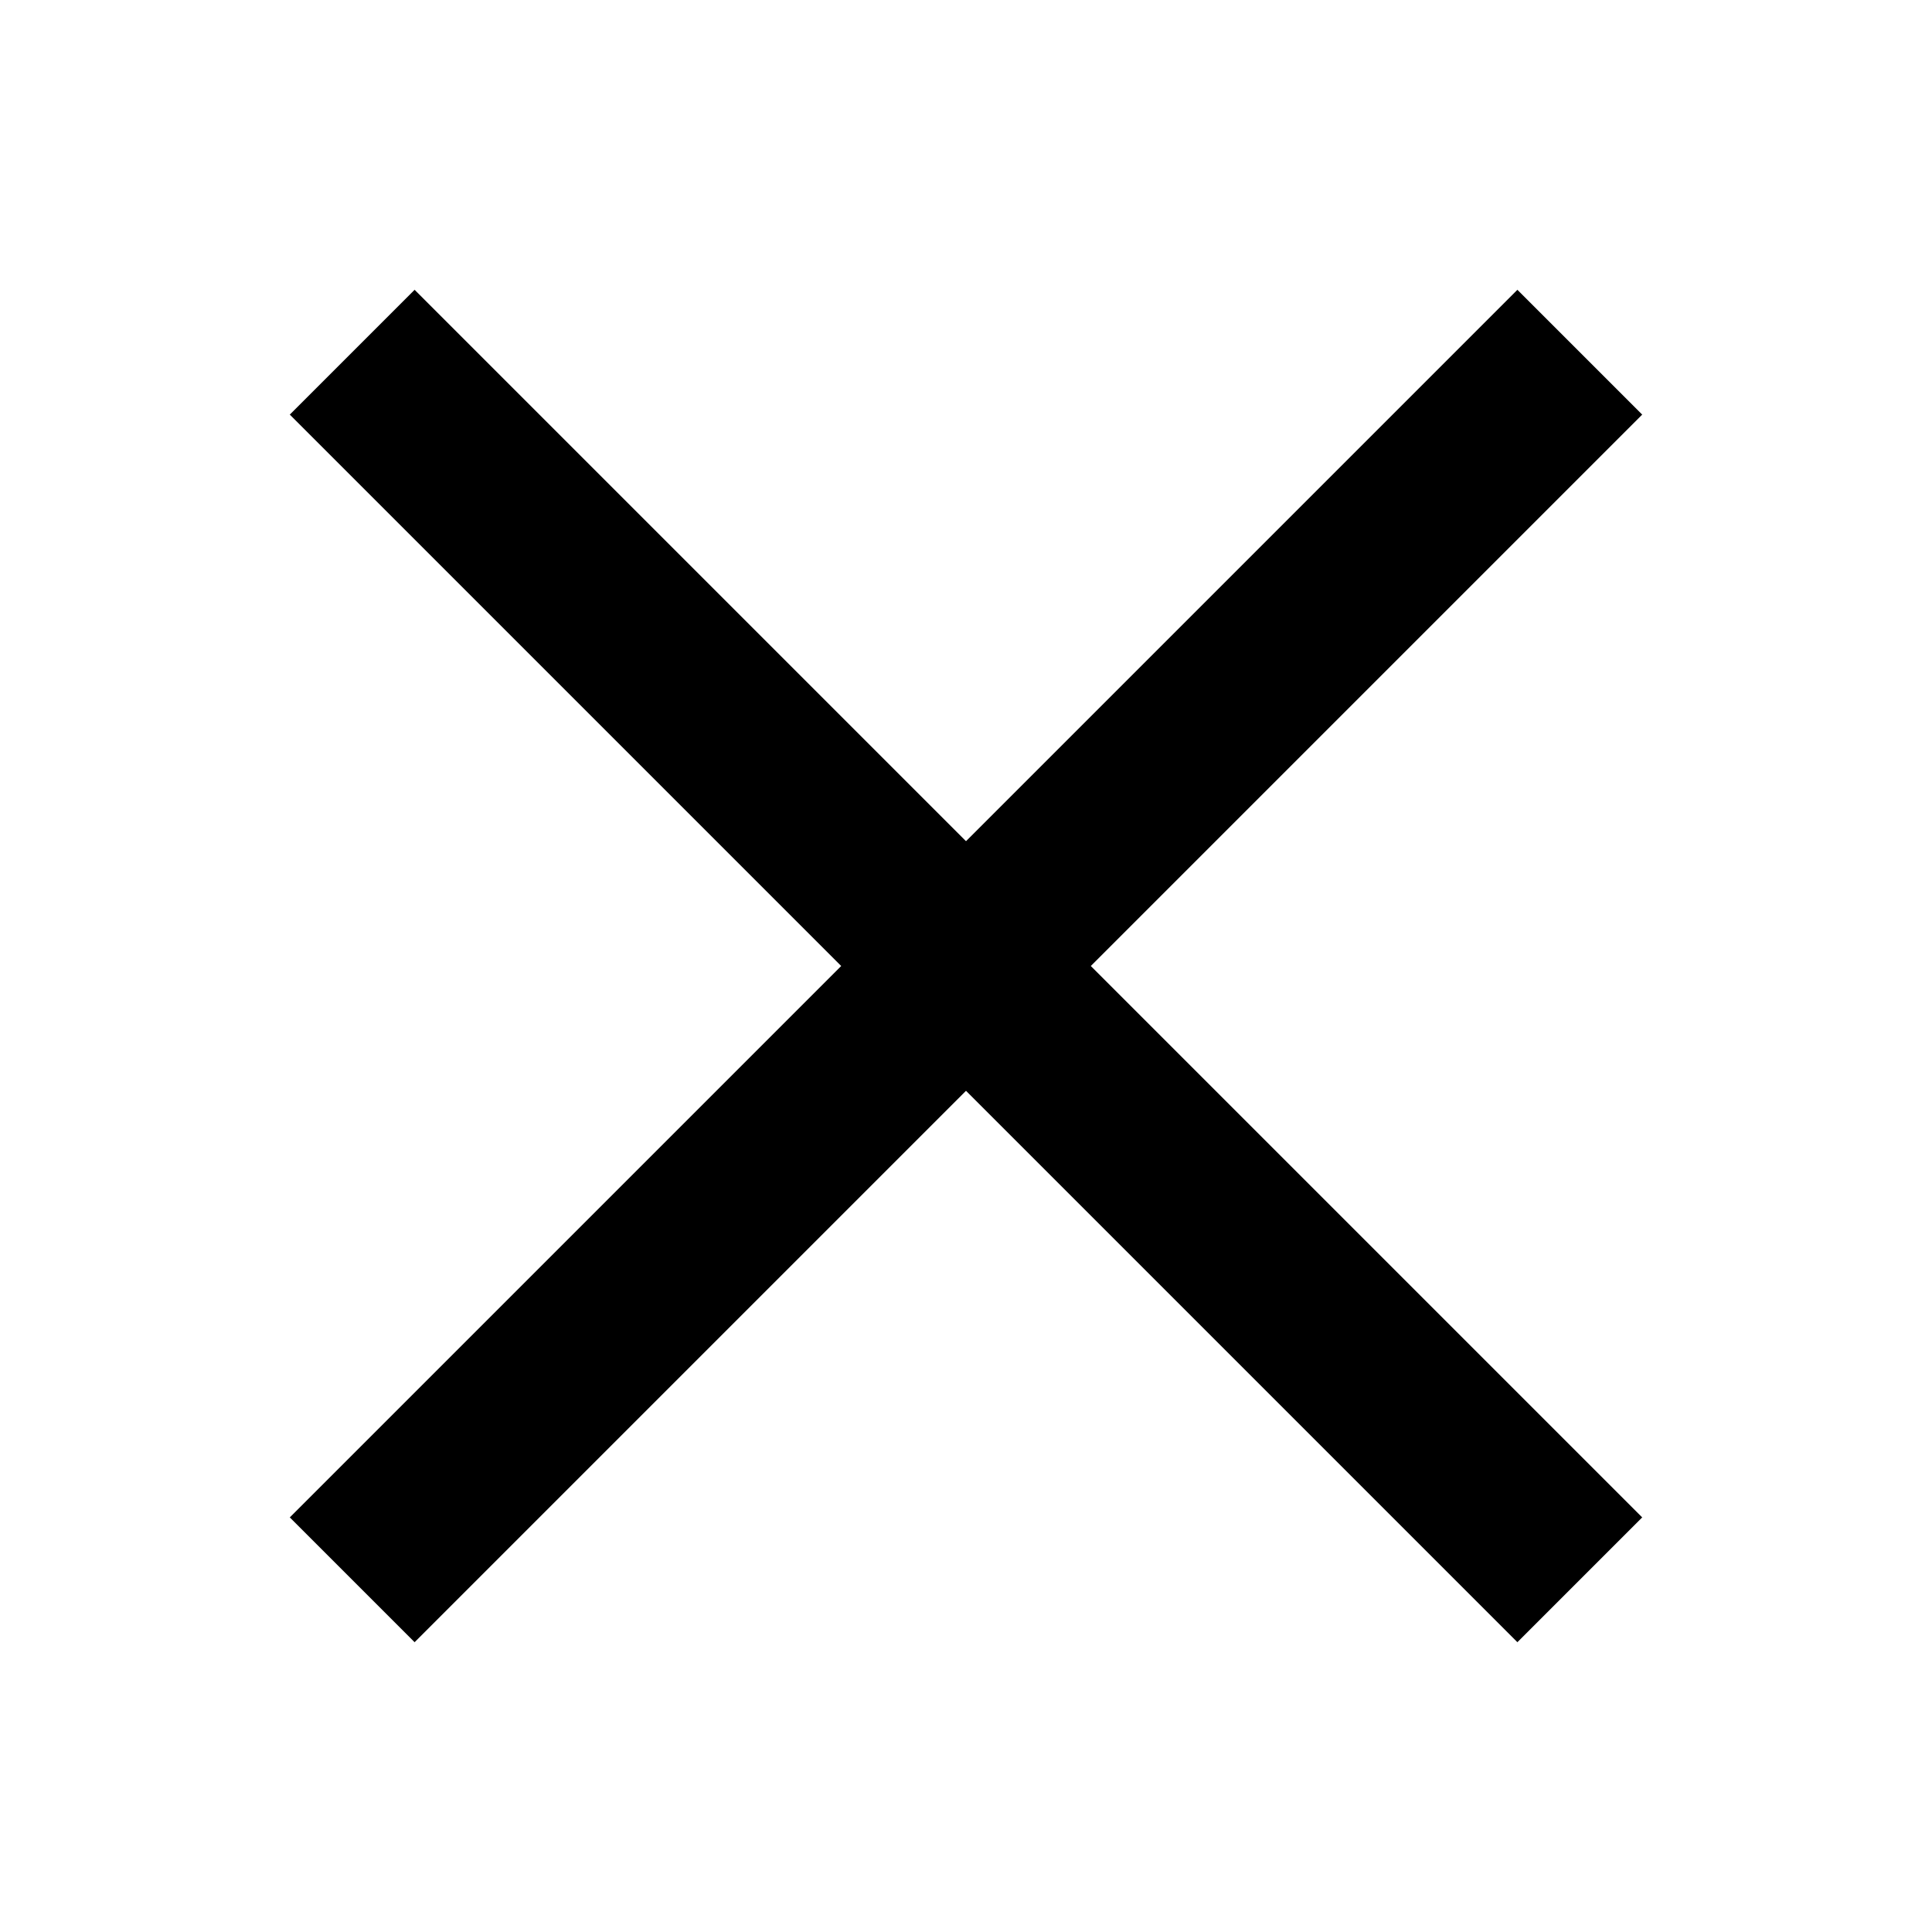
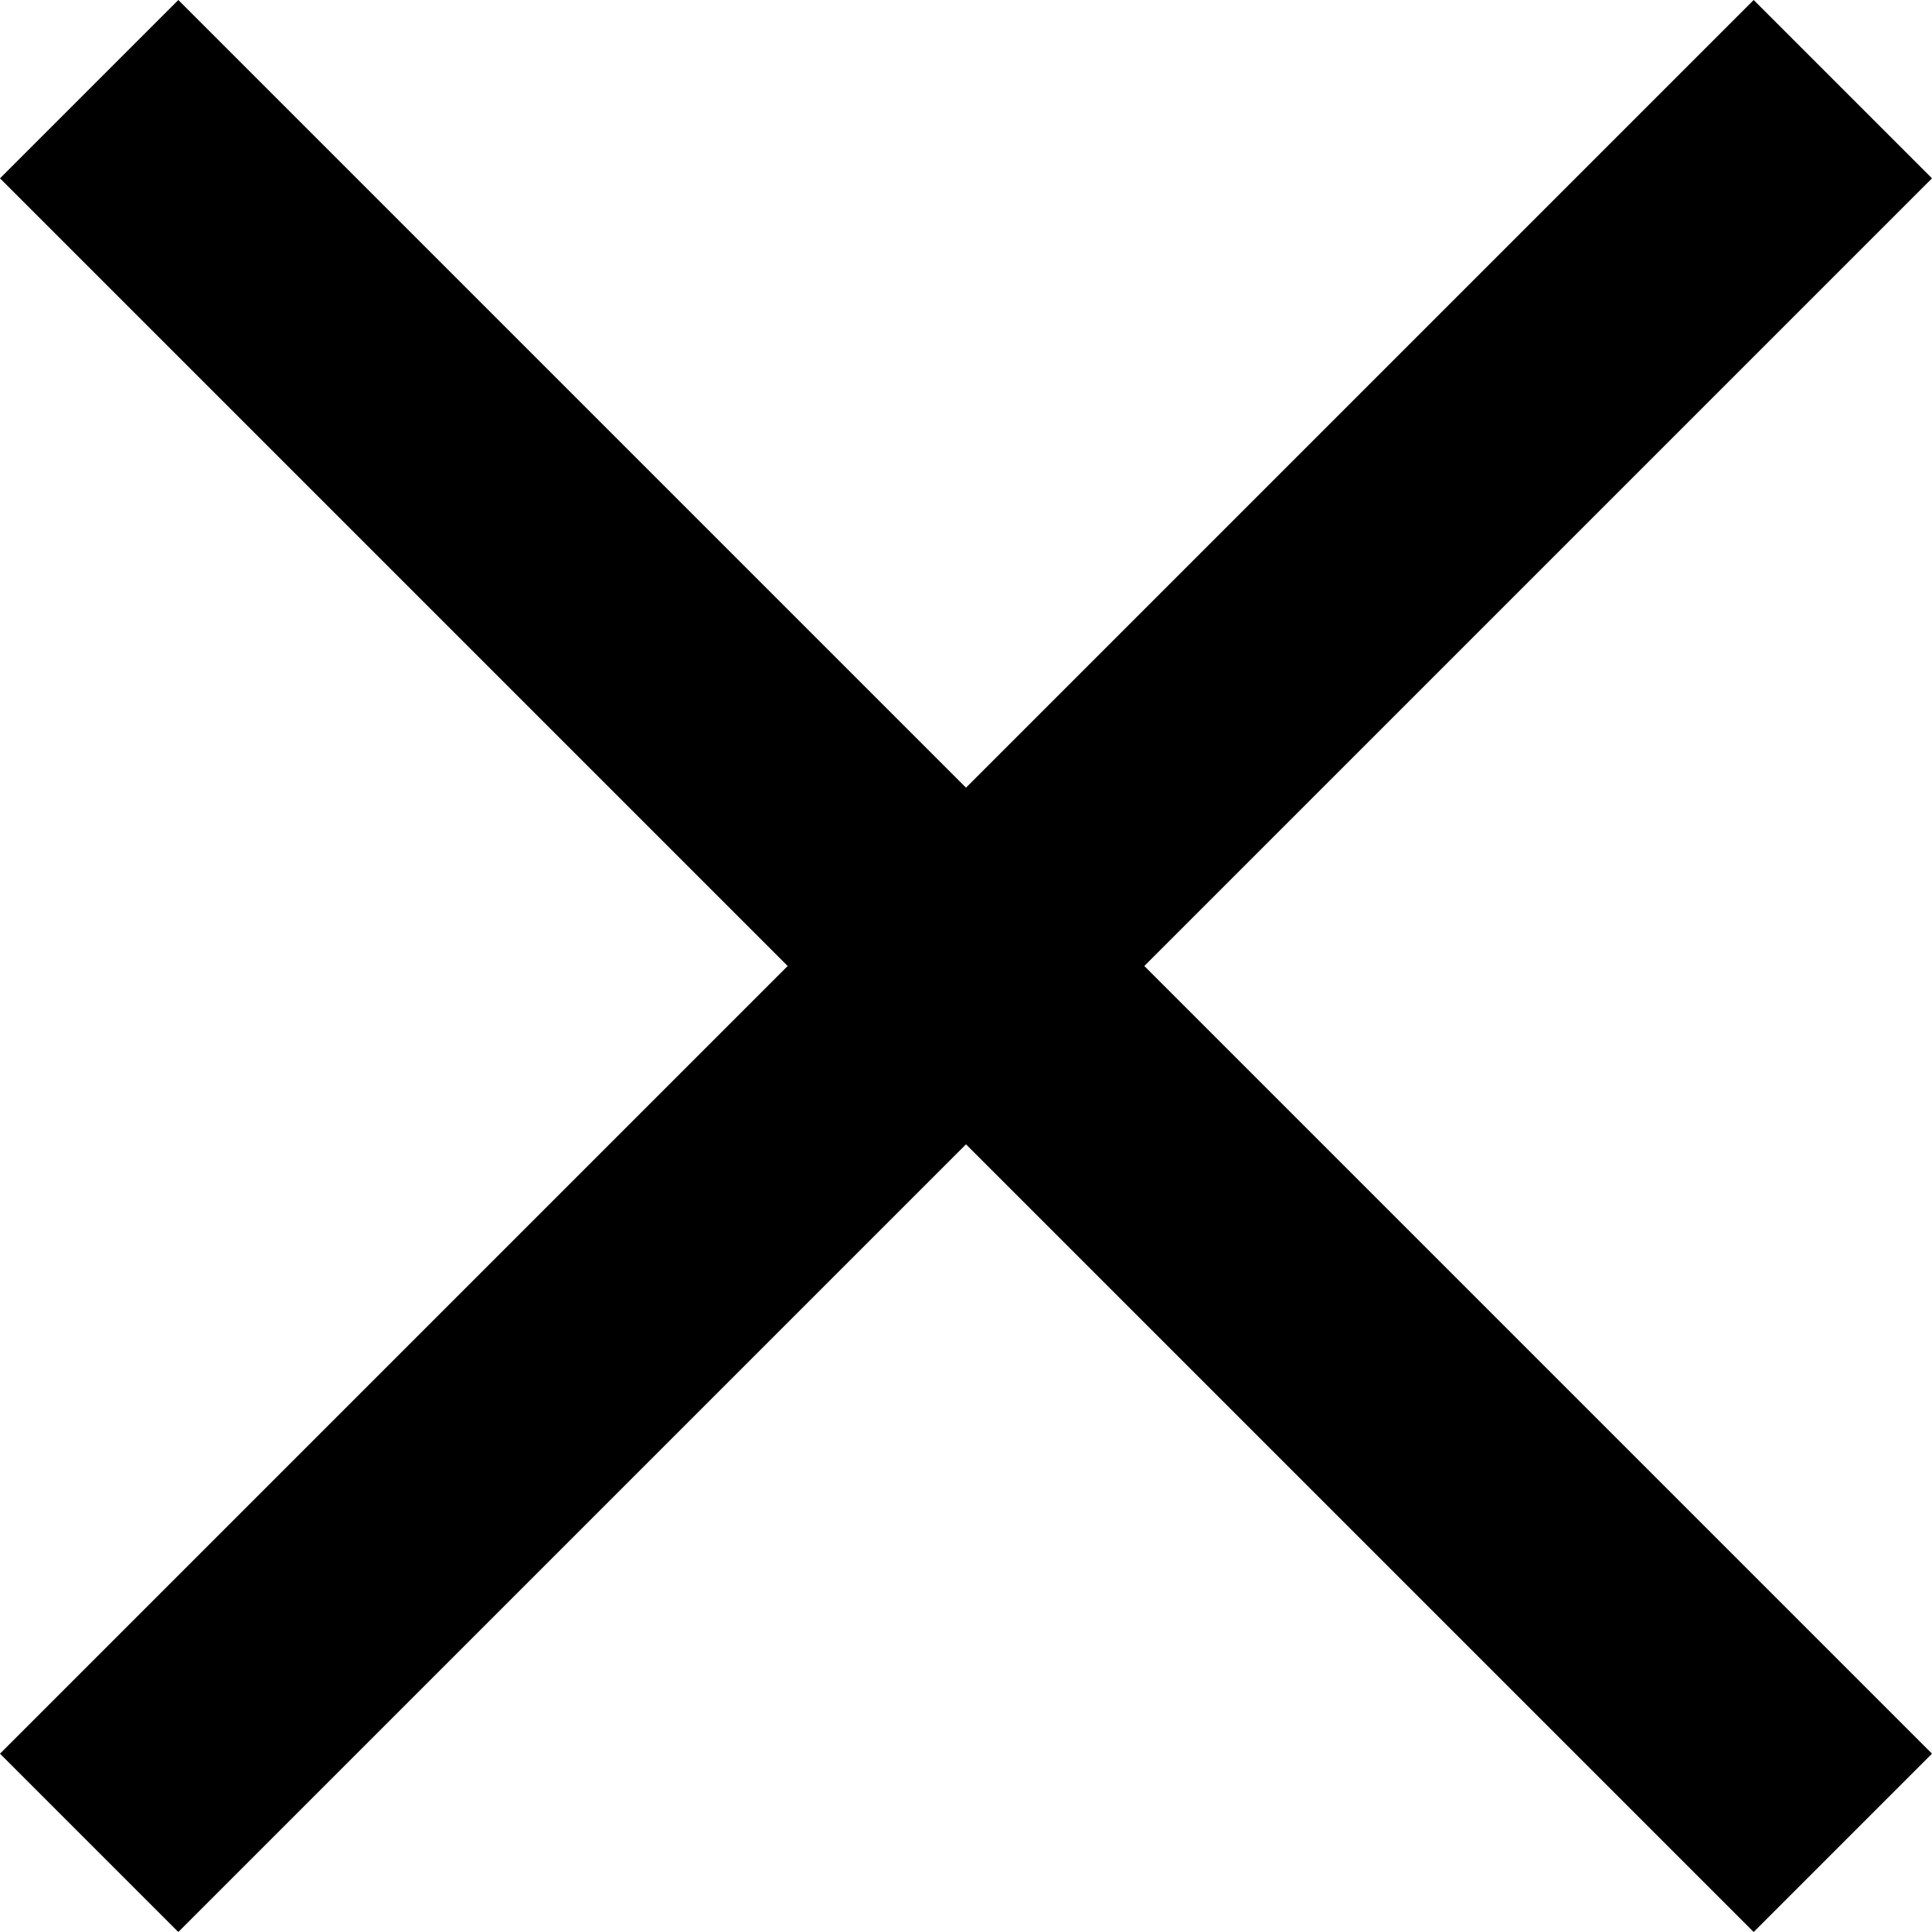
- <svg xmlns="http://www.w3.org/2000/svg" width="20" height="20" viewBox="0 0 20 20" fill="none">
-   <path d="M17 4.292L15.708 3L10 8.708L4.292 3L3 4.292L8.708 10L3 15.708L4.292 17L10 11.292L15.708 17L17 15.708L11.292 10L17 4.292Z" fill="black" />
+ <svg xmlns="http://www.w3.org/2000/svg" width="13" height="13" viewBox="0 0 13 13" fill="none">
+   <path d="M13 1.2 11.8 0 6.5 5.3 1.2 0 0 1.2l5.3 5.3L0 11.8 1.2 13l5.3-5.3 5.3 5.3 1.2-1.2-5.3-5.3L13 1.2Z" fill="#000" />
</svg>
